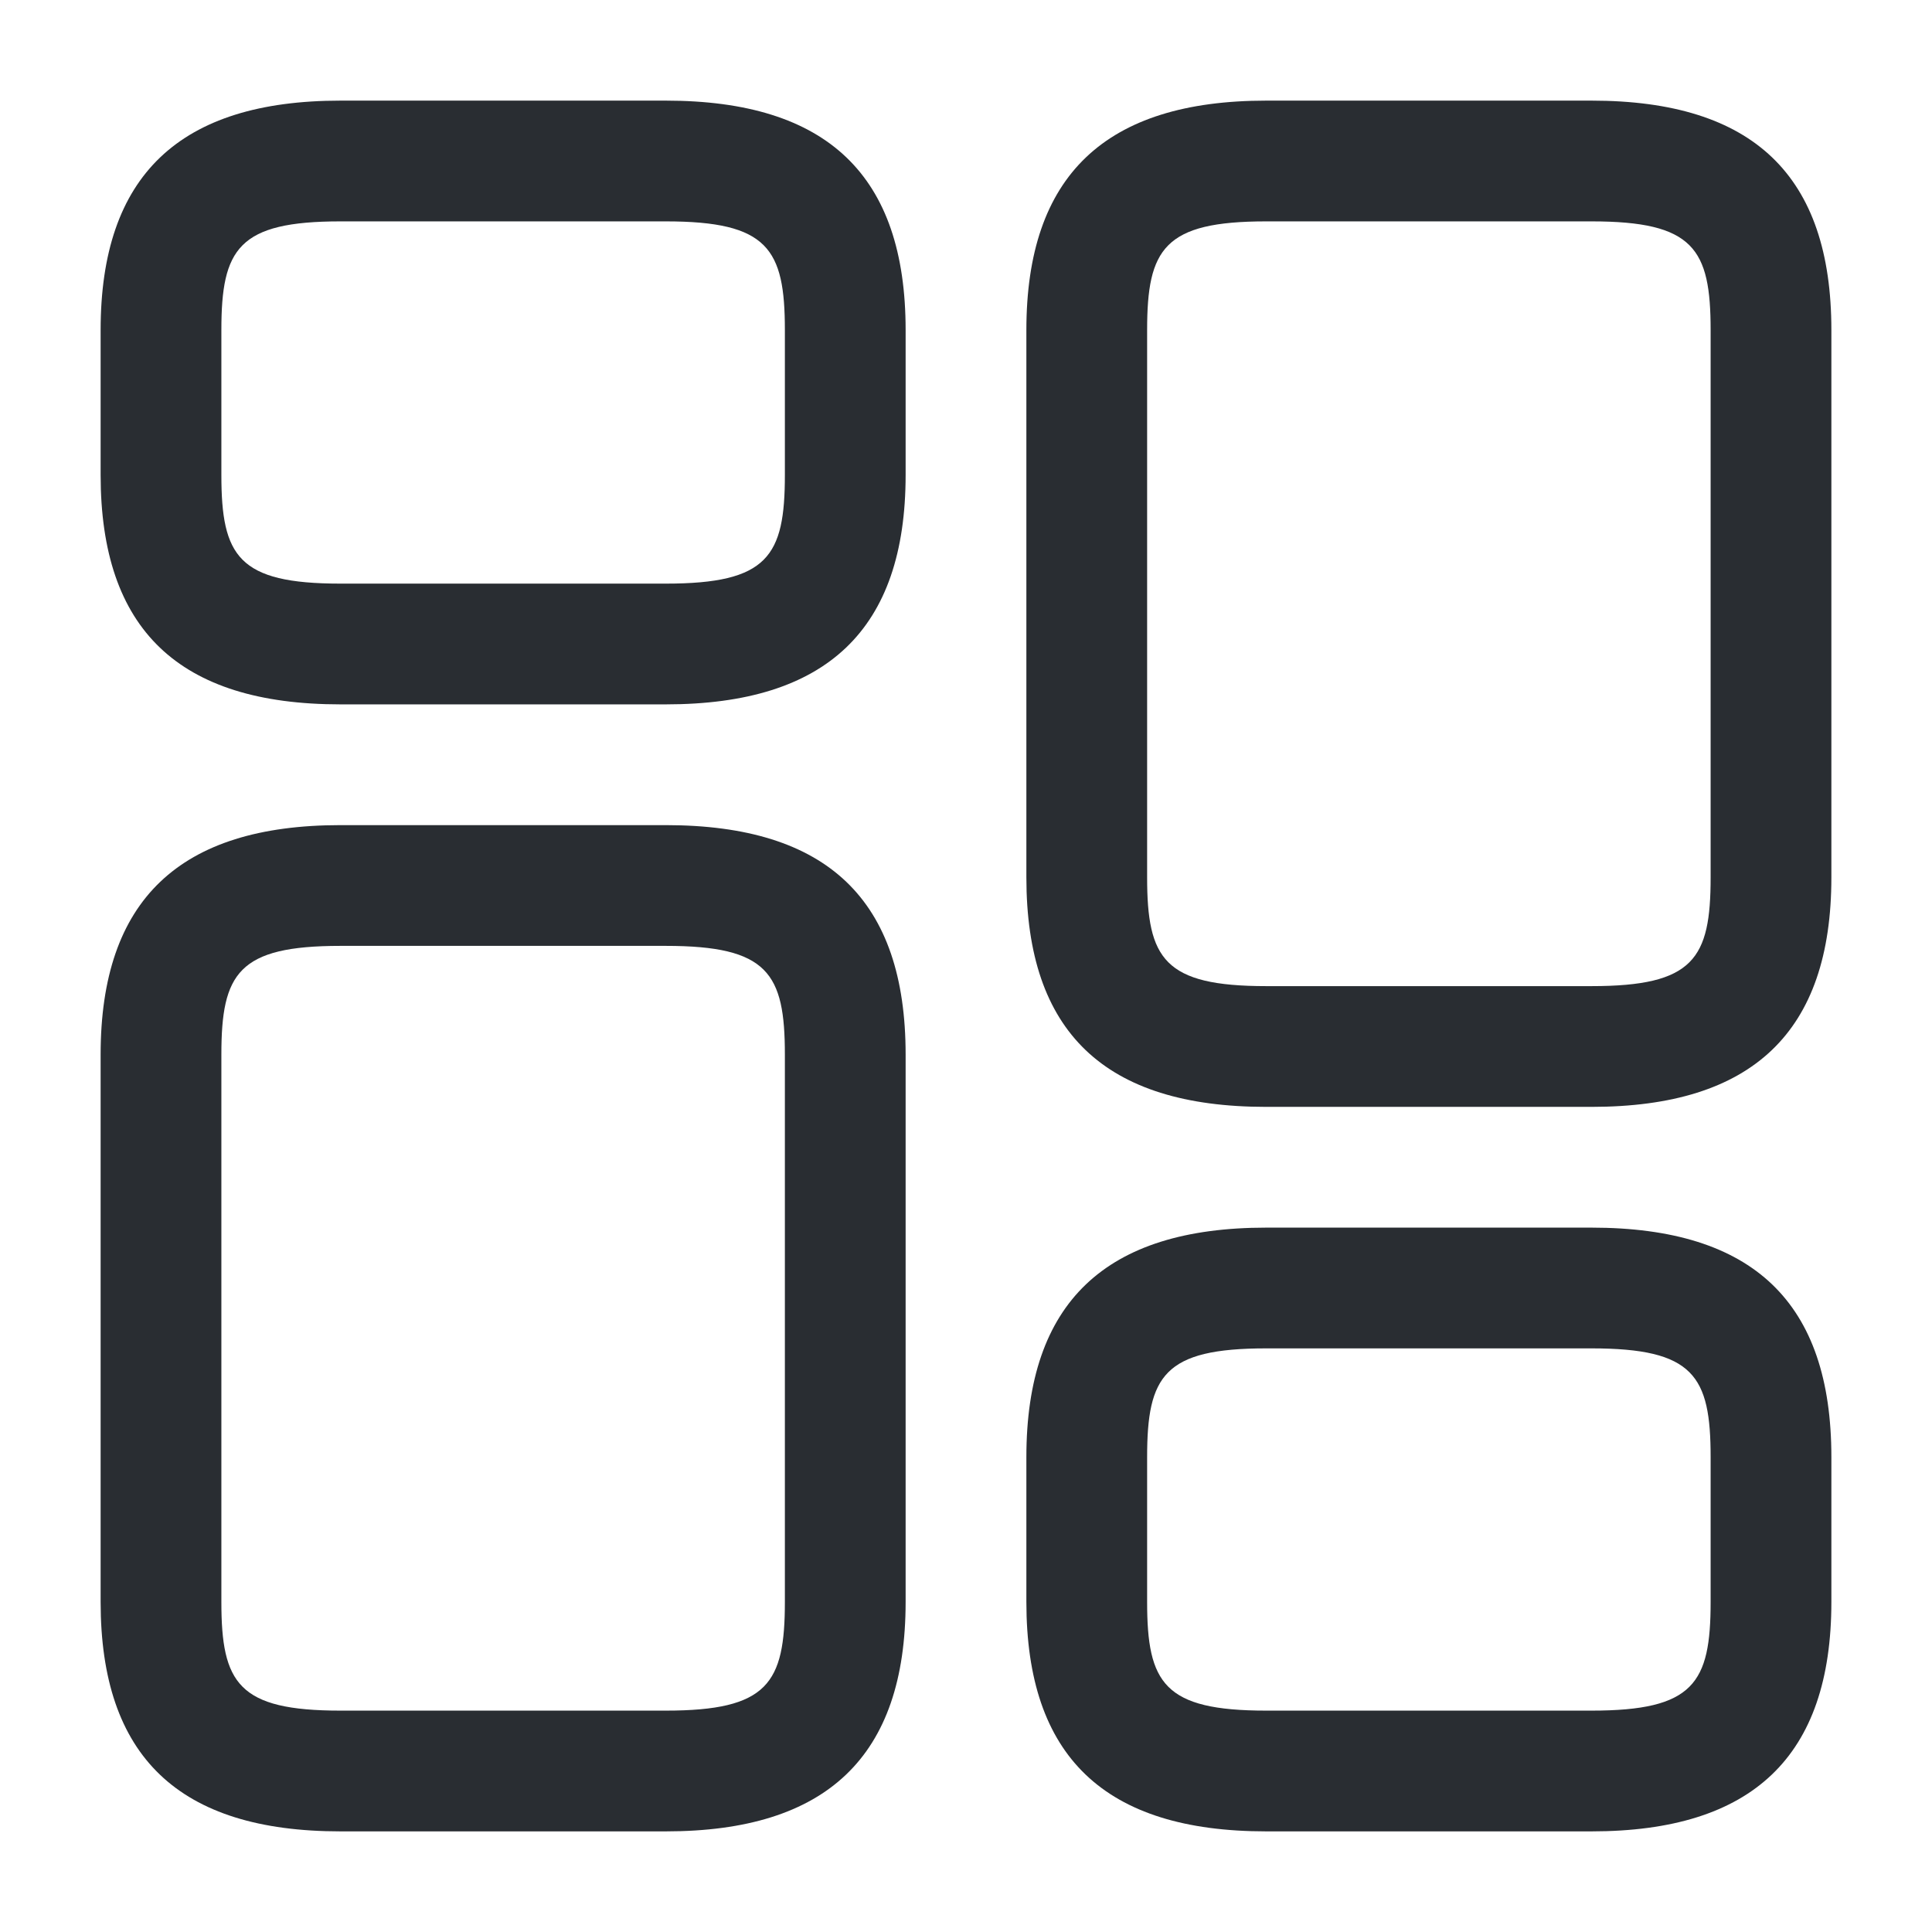
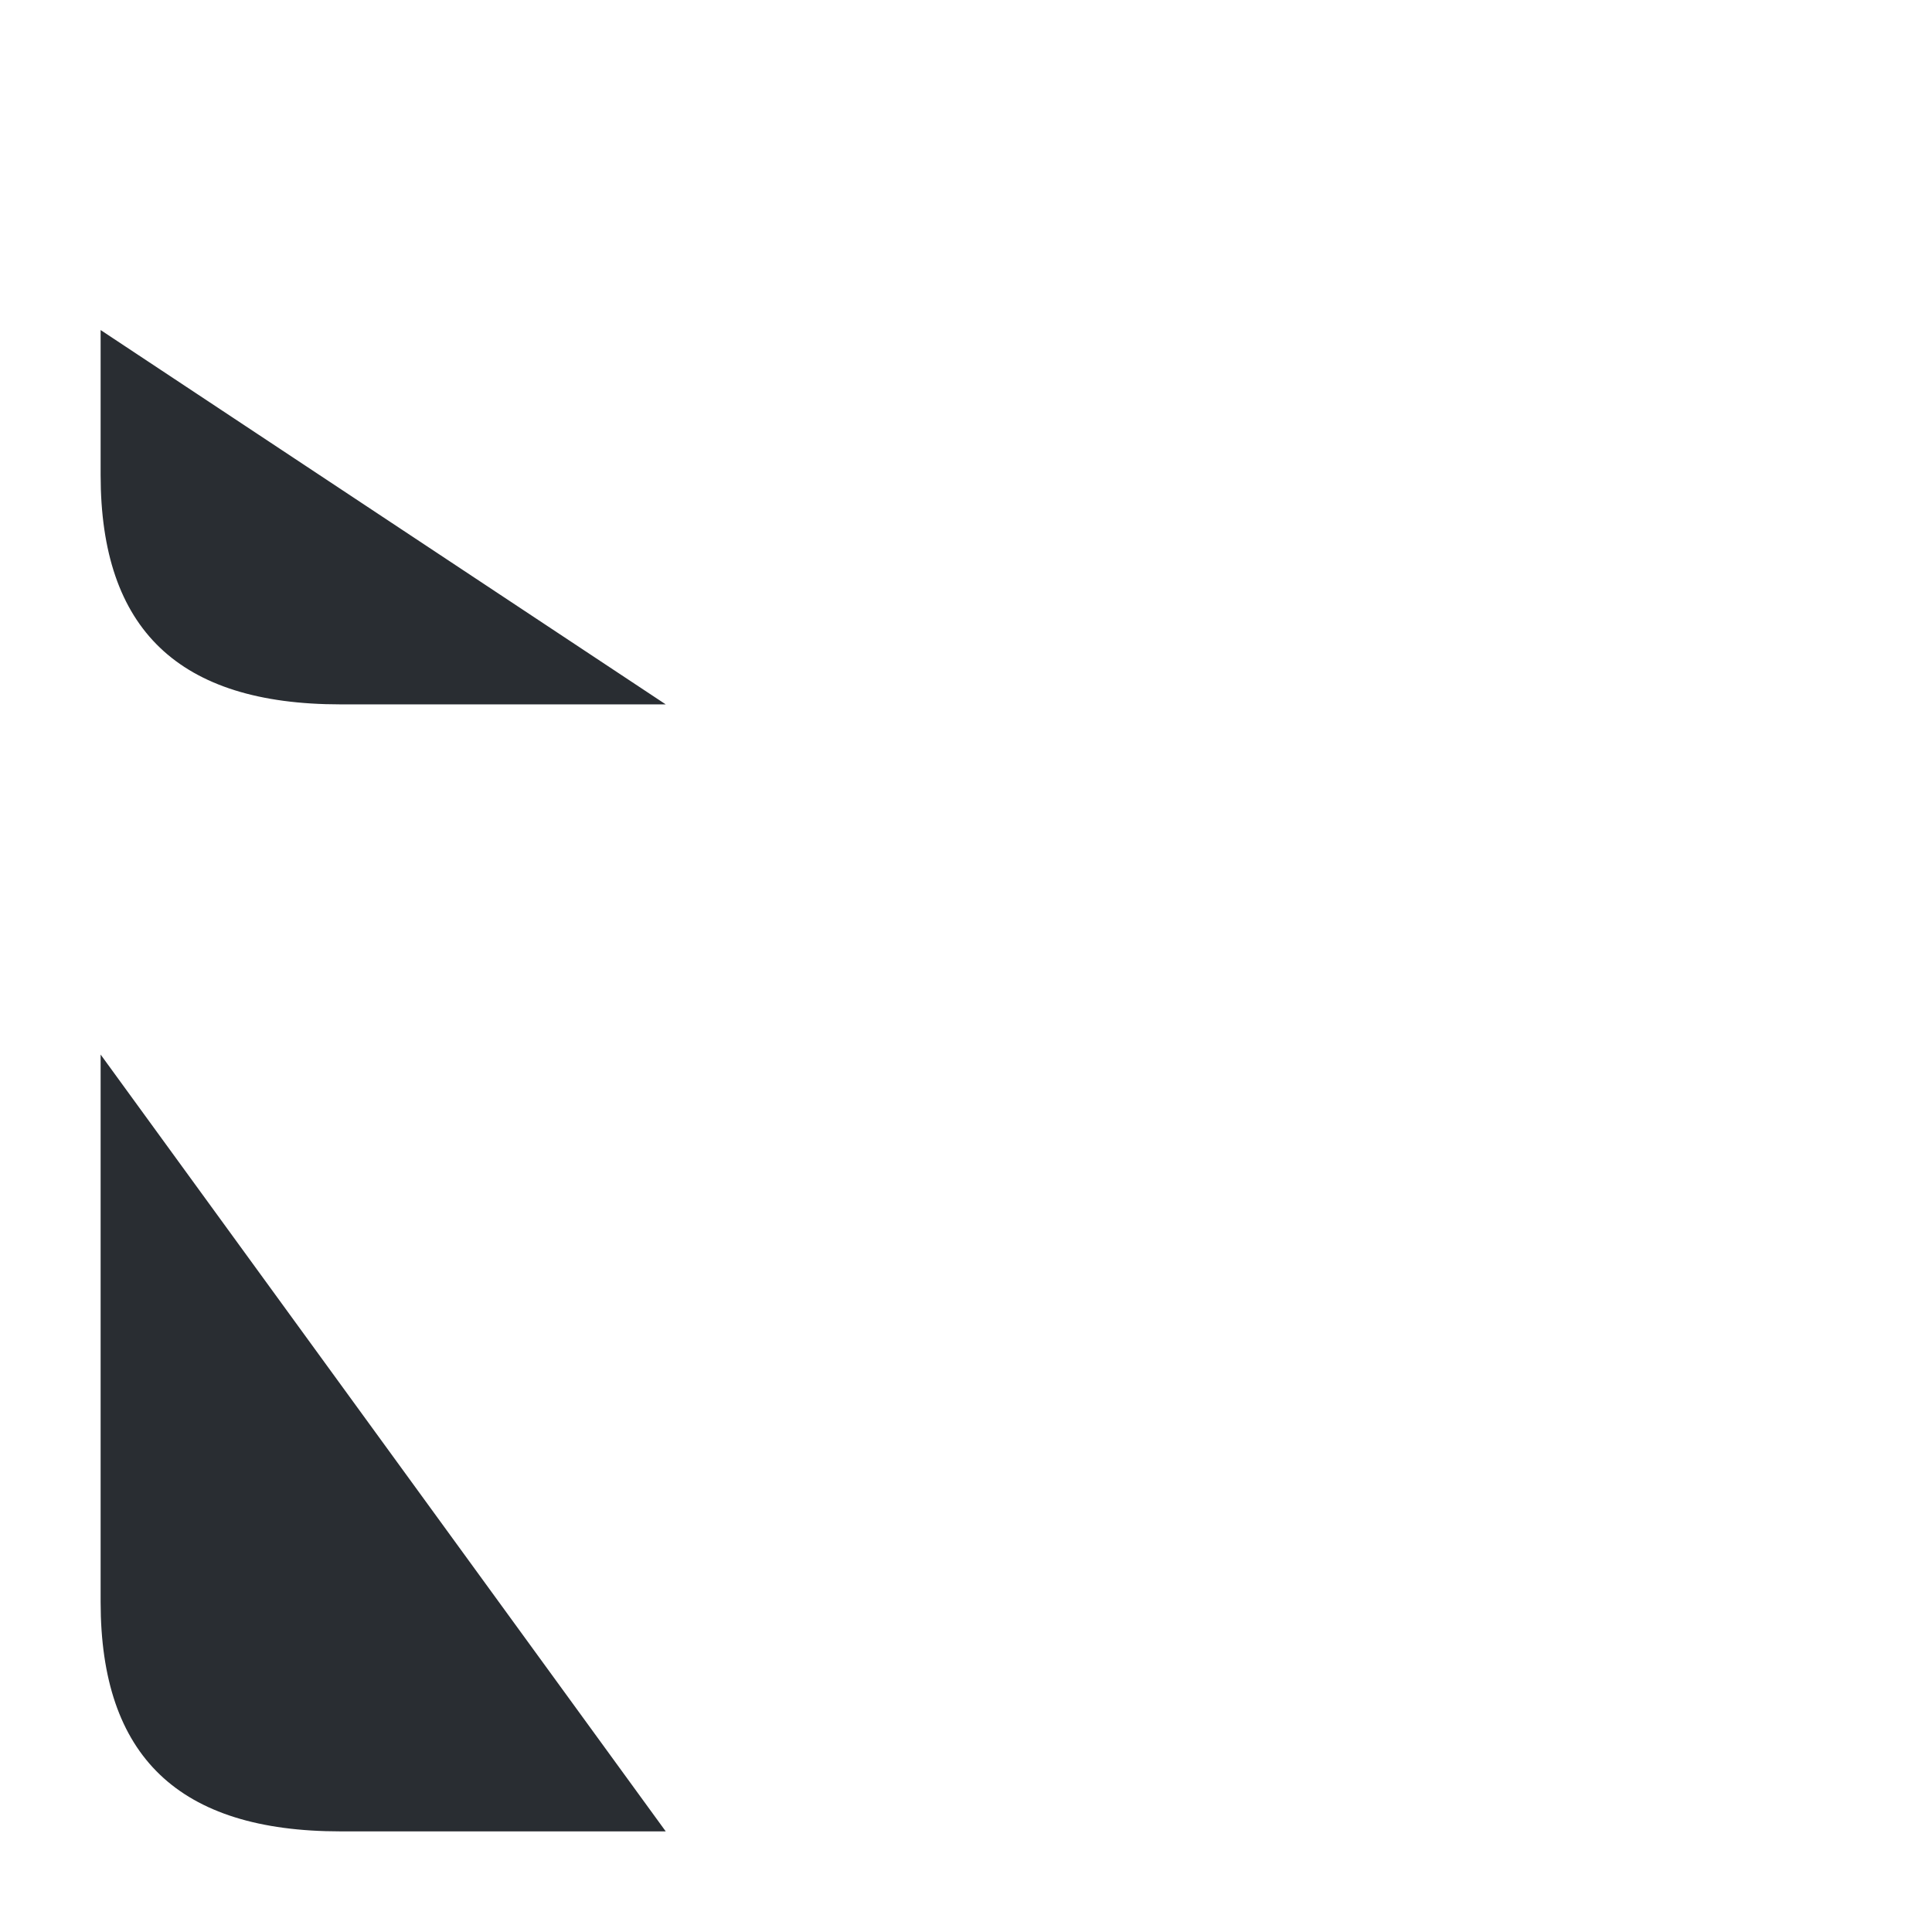
<svg xmlns="http://www.w3.org/2000/svg" width="24" height="24" viewBox="0 0 24 24" fill="none">
-   <path d="M19.77 13.75H15.73C13.72 13.75 12.75 12.82 12.75 10.9V4.1C12.75 2.18 13.73 1.25 15.73 1.25H19.77C21.78 1.25 22.75 2.18 22.75 4.1V10.9C22.75 12.82 21.77 13.75 19.77 13.75ZM15.73 2.75C14.46 2.75 14.25 3.09 14.25 4.1V10.9C14.25 11.91 14.46 12.25 15.73 12.25H19.77C21.04 12.25 21.25 11.91 21.25 10.9V4.1C21.25 3.09 21.04 2.75 19.77 2.75H15.73Z" fill="#292D32" />
-   <path d="M19.77 22.75H15.73C13.72 22.75 12.75 21.82 12.75 19.9V18.1C12.75 16.18 13.73 15.25 15.73 15.25H19.77C21.78 15.25 22.75 16.18 22.75 18.1V19.9C22.75 21.82 21.77 22.75 19.77 22.75ZM15.73 16.75C14.46 16.75 14.25 17.09 14.25 18.1V19.9C14.25 20.91 14.46 21.25 15.73 21.25H19.77C21.04 21.25 21.25 20.91 21.25 19.9V18.1C21.25 17.09 21.04 16.75 19.77 16.75H15.73Z" fill="#292D32" />
-   <path d="M8.27 22.75H4.23C2.22 22.75 1.25 21.82 1.25 19.9V13.1C1.25 11.18 2.23 10.25 4.23 10.25H8.27C10.28 10.25 11.25 11.18 11.25 13.1V19.9C11.25 21.82 10.27 22.75 8.27 22.75ZM4.23 11.75C2.96 11.75 2.75 12.09 2.75 13.1V19.9C2.75 20.91 2.96 21.25 4.23 21.25H8.27C9.54 21.25 9.75 20.91 9.75 19.9V13.1C9.75 12.09 9.54 11.75 8.27 11.75H4.23Z" fill="#292D32" />
-   <path d="M8.27 8.75H4.23C2.22 8.75 1.25 7.82 1.25 5.9V4.1C1.25 2.18 2.23 1.25 4.23 1.25H8.27C10.28 1.25 11.25 2.18 11.25 4.1V5.9C11.25 7.82 10.27 8.75 8.27 8.75ZM4.23 2.75C2.96 2.75 2.75 3.09 2.75 4.1V5.9C2.75 6.91 2.96 7.25 4.23 7.25H8.27C9.54 7.25 9.75 6.91 9.75 5.9V4.1C9.75 3.09 9.54 2.75 8.27 2.75H4.23Z" fill="#292D32" />
+   <path d="M19.77 13.75H15.73cBlack3.72 13.75 12.75 12.82 12.75 10.9V4.1cBlack2.75 2.18 13.73 1.25 15.73 1.25H19.77C21.78 1.25 22.75 2.18 22.75 4.1V10.9C22.75 12.82 21.77 13.75 19.77 13.75ZM15.73 2.75cBlack4.46 2.75 14.25 3.09 14.25 4.1V10.9cBlack4.25 11.91 14.46 12.25 15.73 12.25H19.77C21.04 12.25 21.25 11.91 21.25 10.9V4.1C21.25 3.09 21.04 2.75 19.77 2.75H15.73Z" fill="#292D32" />
+   <path d="M19.77 22.75H15.73cBlack3.72 22.75 12.75 21.82 12.75 19.9V18.1cBlack2.75 16.18 13.73 15.25 15.73 15.25H19.77C21.78 15.25 22.75 16.18 22.75 18.1V19.9C22.75 21.82 21.77 22.75 19.77 22.75ZM15.73 16.75cBlack4.46 16.75 14.25 17.09 14.25 18.1V19.9cBlack4.25 20.91 14.46 21.25 15.73 21.25H19.77C21.04 21.25 21.25 20.91 21.25 19.9V18.1C21.25 17.09 21.04 16.75 19.77 16.75H15.73Z" fill="#292D32" />
+   <path d="M8.27 22.75H4.23C2.22 22.75 1.25 21.82 1.25 19.9V13.1cBlack.25 11.18 2.23 10.25 4.23 10.25H8.27cBlack0.28 10.25 11.25 11.18 11.25 13.1V19.9cBlack1.25 21.82 10.27 22.75 8.27 22.75ZM4.23 11.75C2.96 11.75 2.75 12.09 2.75 13.1V19.9C2.75 20.91 2.96 21.25 4.23 21.25H8.27C9.54 21.25 9.75 20.91 9.75 19.9V13.1C9.75 12.09 9.54 11.75 8.27 11.75H4.23Z" fill="#292D32" />
+   <path d="M8.27 8.75H4.23C2.22 8.75 1.25 7.82 1.25 5.9V4.1cBlack.25 2.18 2.23 1.25 4.23 1.25H8.27cBlack0.28 1.25 11.25 2.18 11.25 4.1V5.9cBlack1.25 7.82 10.27 8.75 8.27 8.75ZM4.23 2.75C2.96 2.75 2.75 3.09 2.75 4.1V5.9C2.75 6.91 2.96 7.25 4.23 7.25H8.27C9.54 7.25 9.75 6.91 9.75 5.9V4.1C9.75 3.09 9.54 2.75 8.27 2.75H4.23Z" fill="#292D32" />
</svg>
